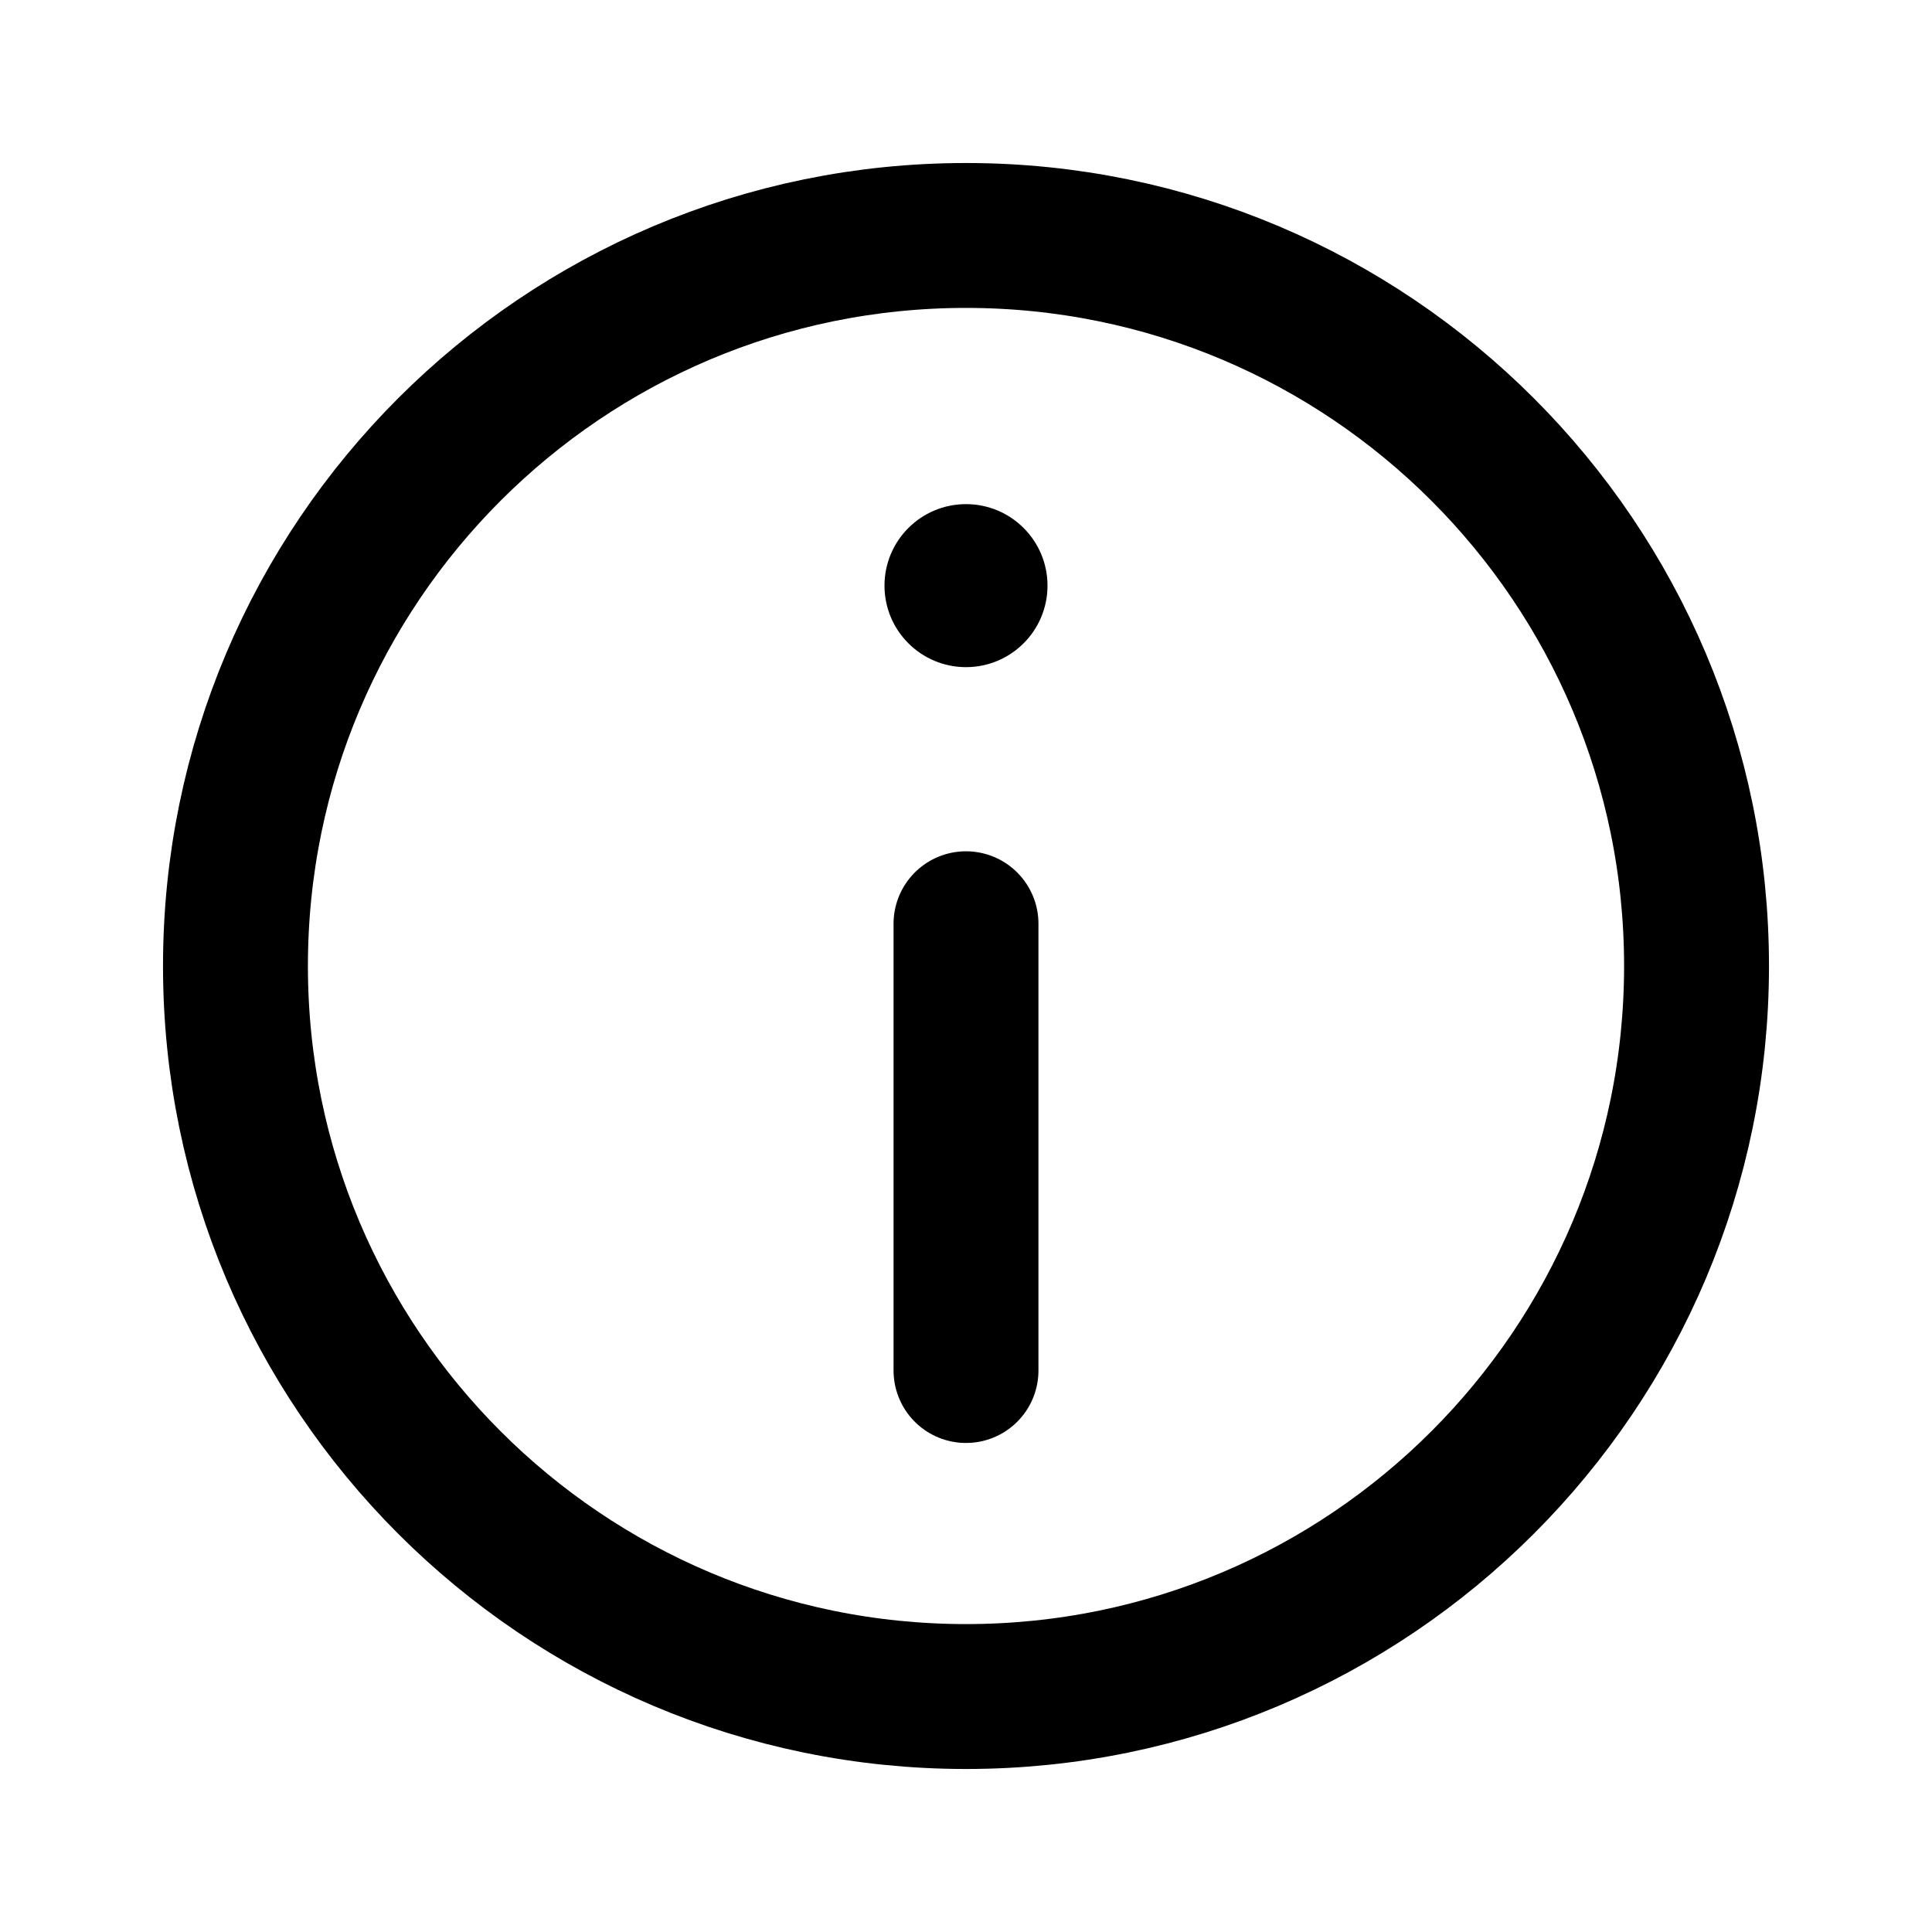
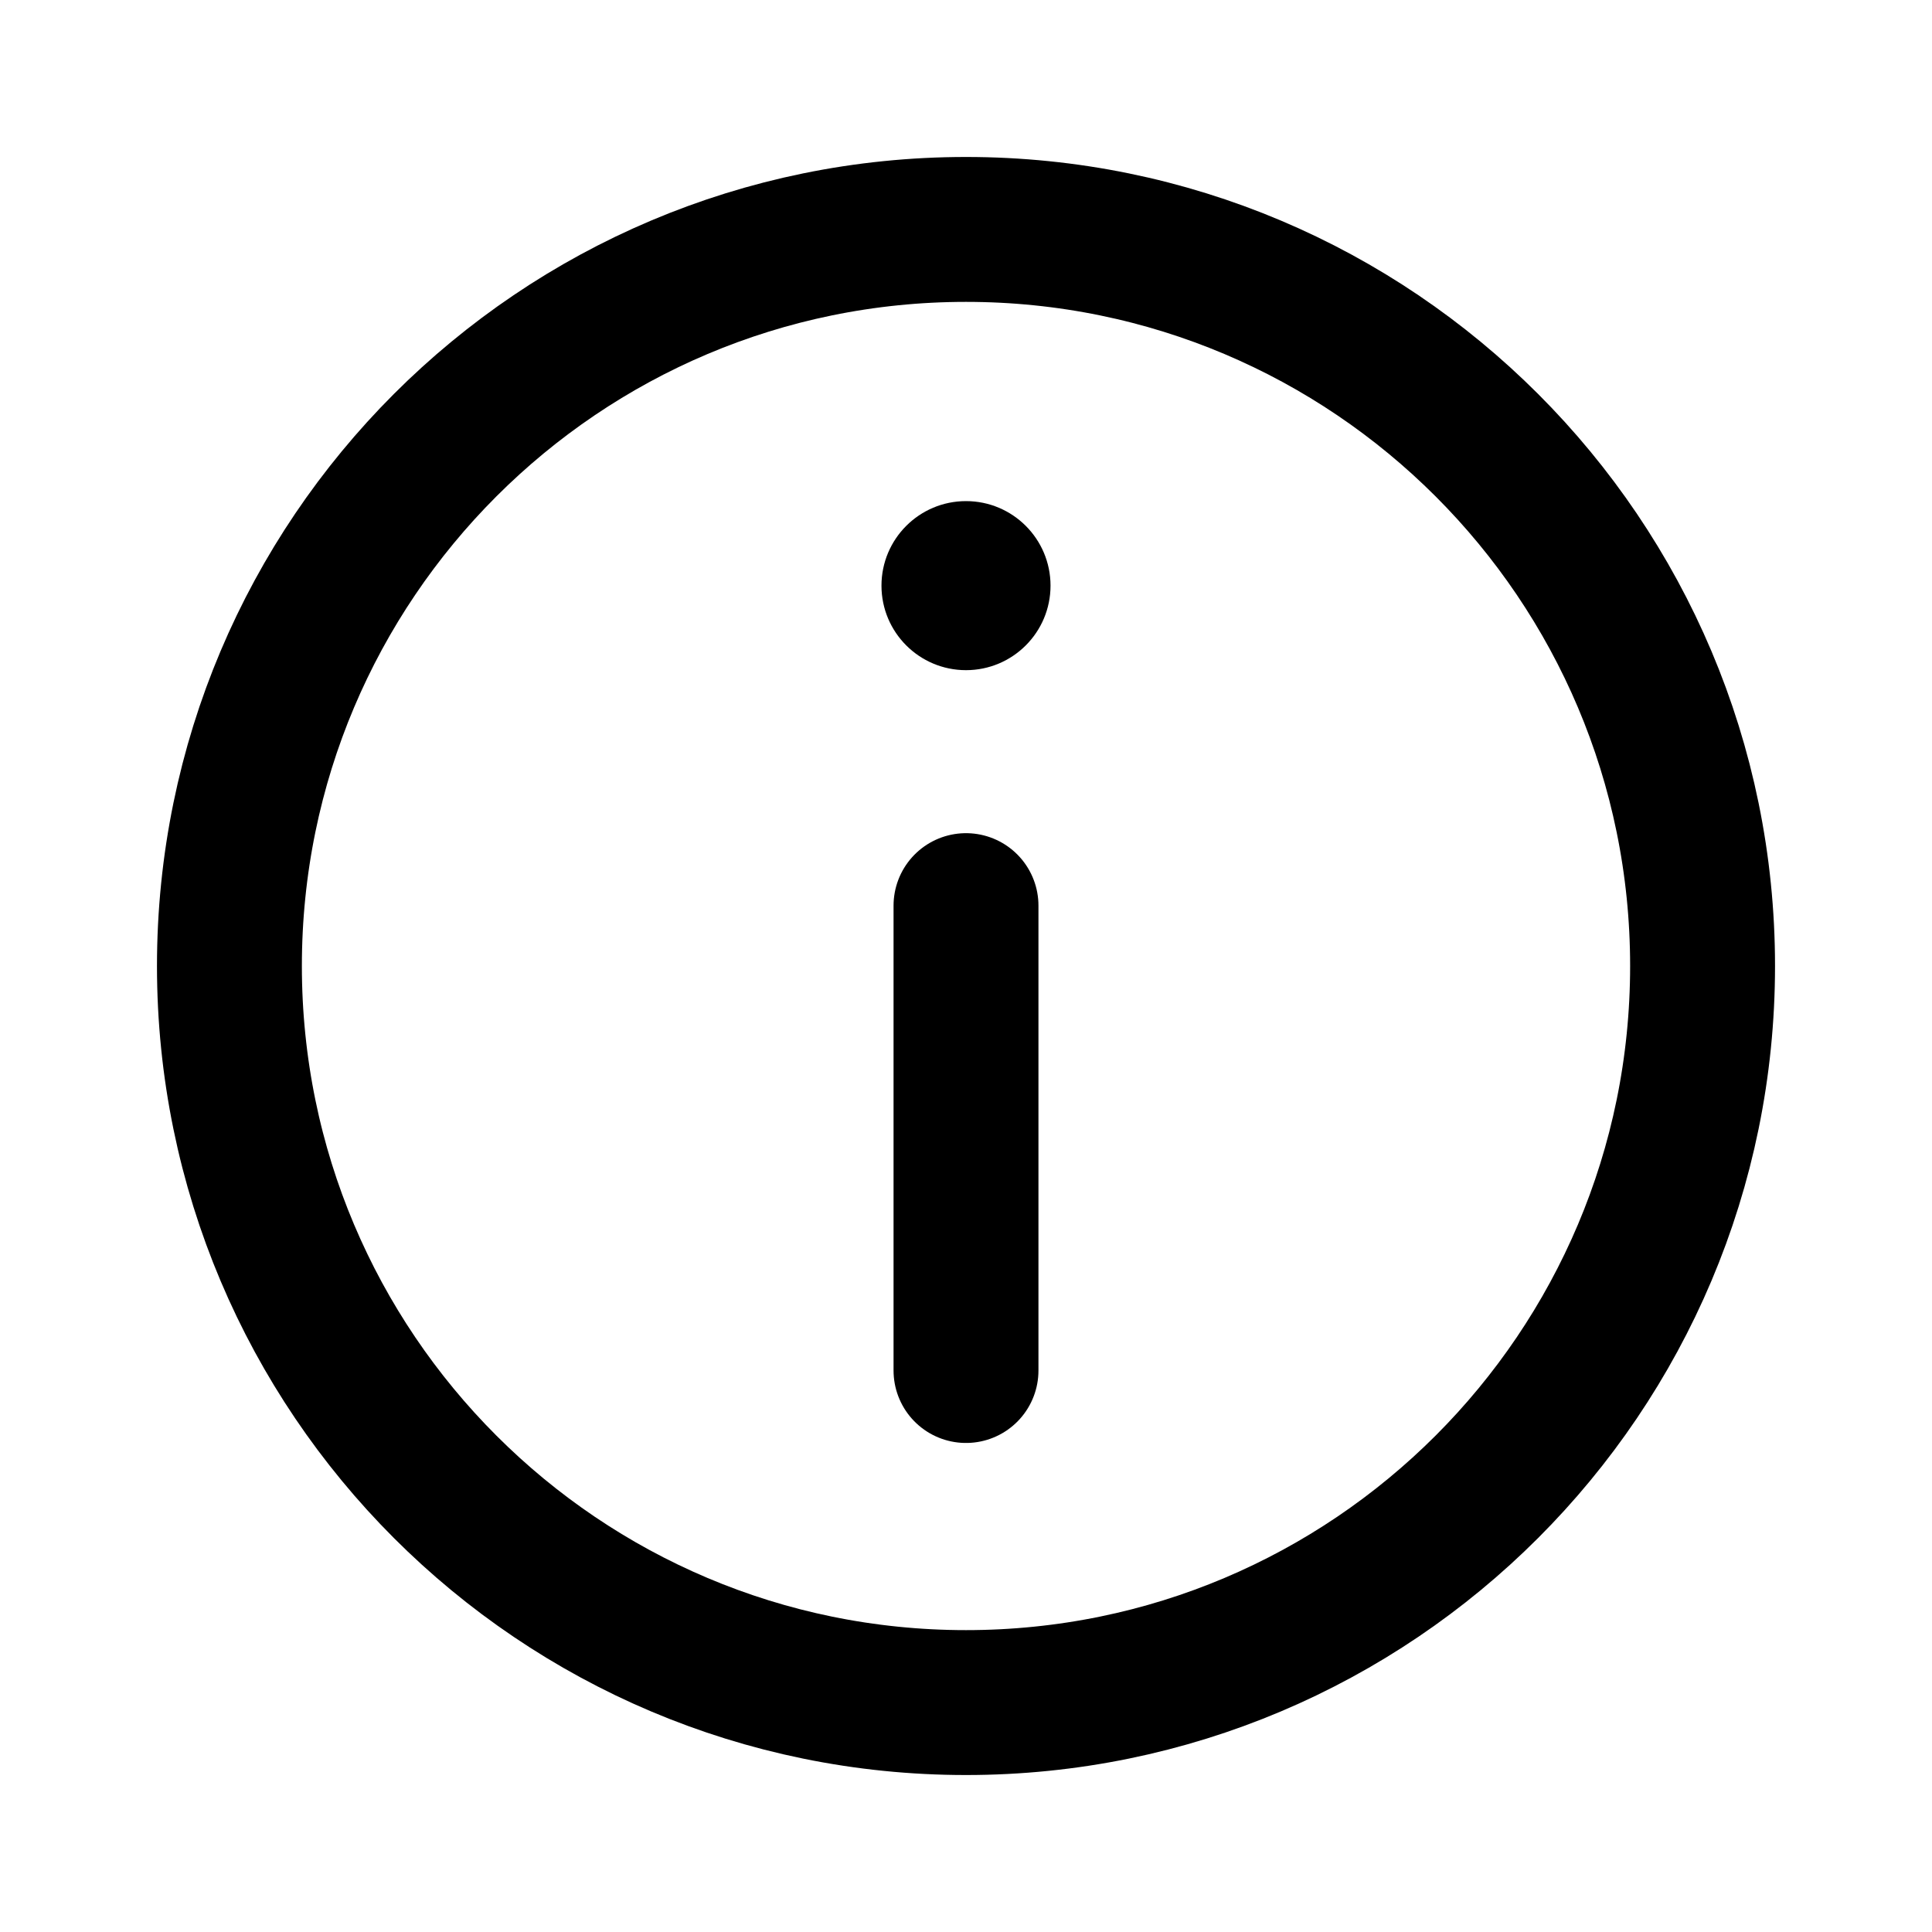
<svg xmlns="http://www.w3.org/2000/svg" width="44" height="44" viewBox="0 0 32 32" fill="none" stroke="currentColor" stroke-width="2.4" stroke-linecap="round" stroke-linejoin="round">
-   <circle cx="16" cy="16" r="12.1" />
-   <path d="M16 15.3V22.7" />
-   <circle cx="16" cy="9.7" r="1.35" fill="currentColor" stroke="none" />
+   <circle cx="16" cy="16" r="12.2" />
+   <circle cx="16" cy="9.7" r="1.4" fill="currentColor" stroke="none" />
+   <path d="M16 15V22.7" />
</svg>
